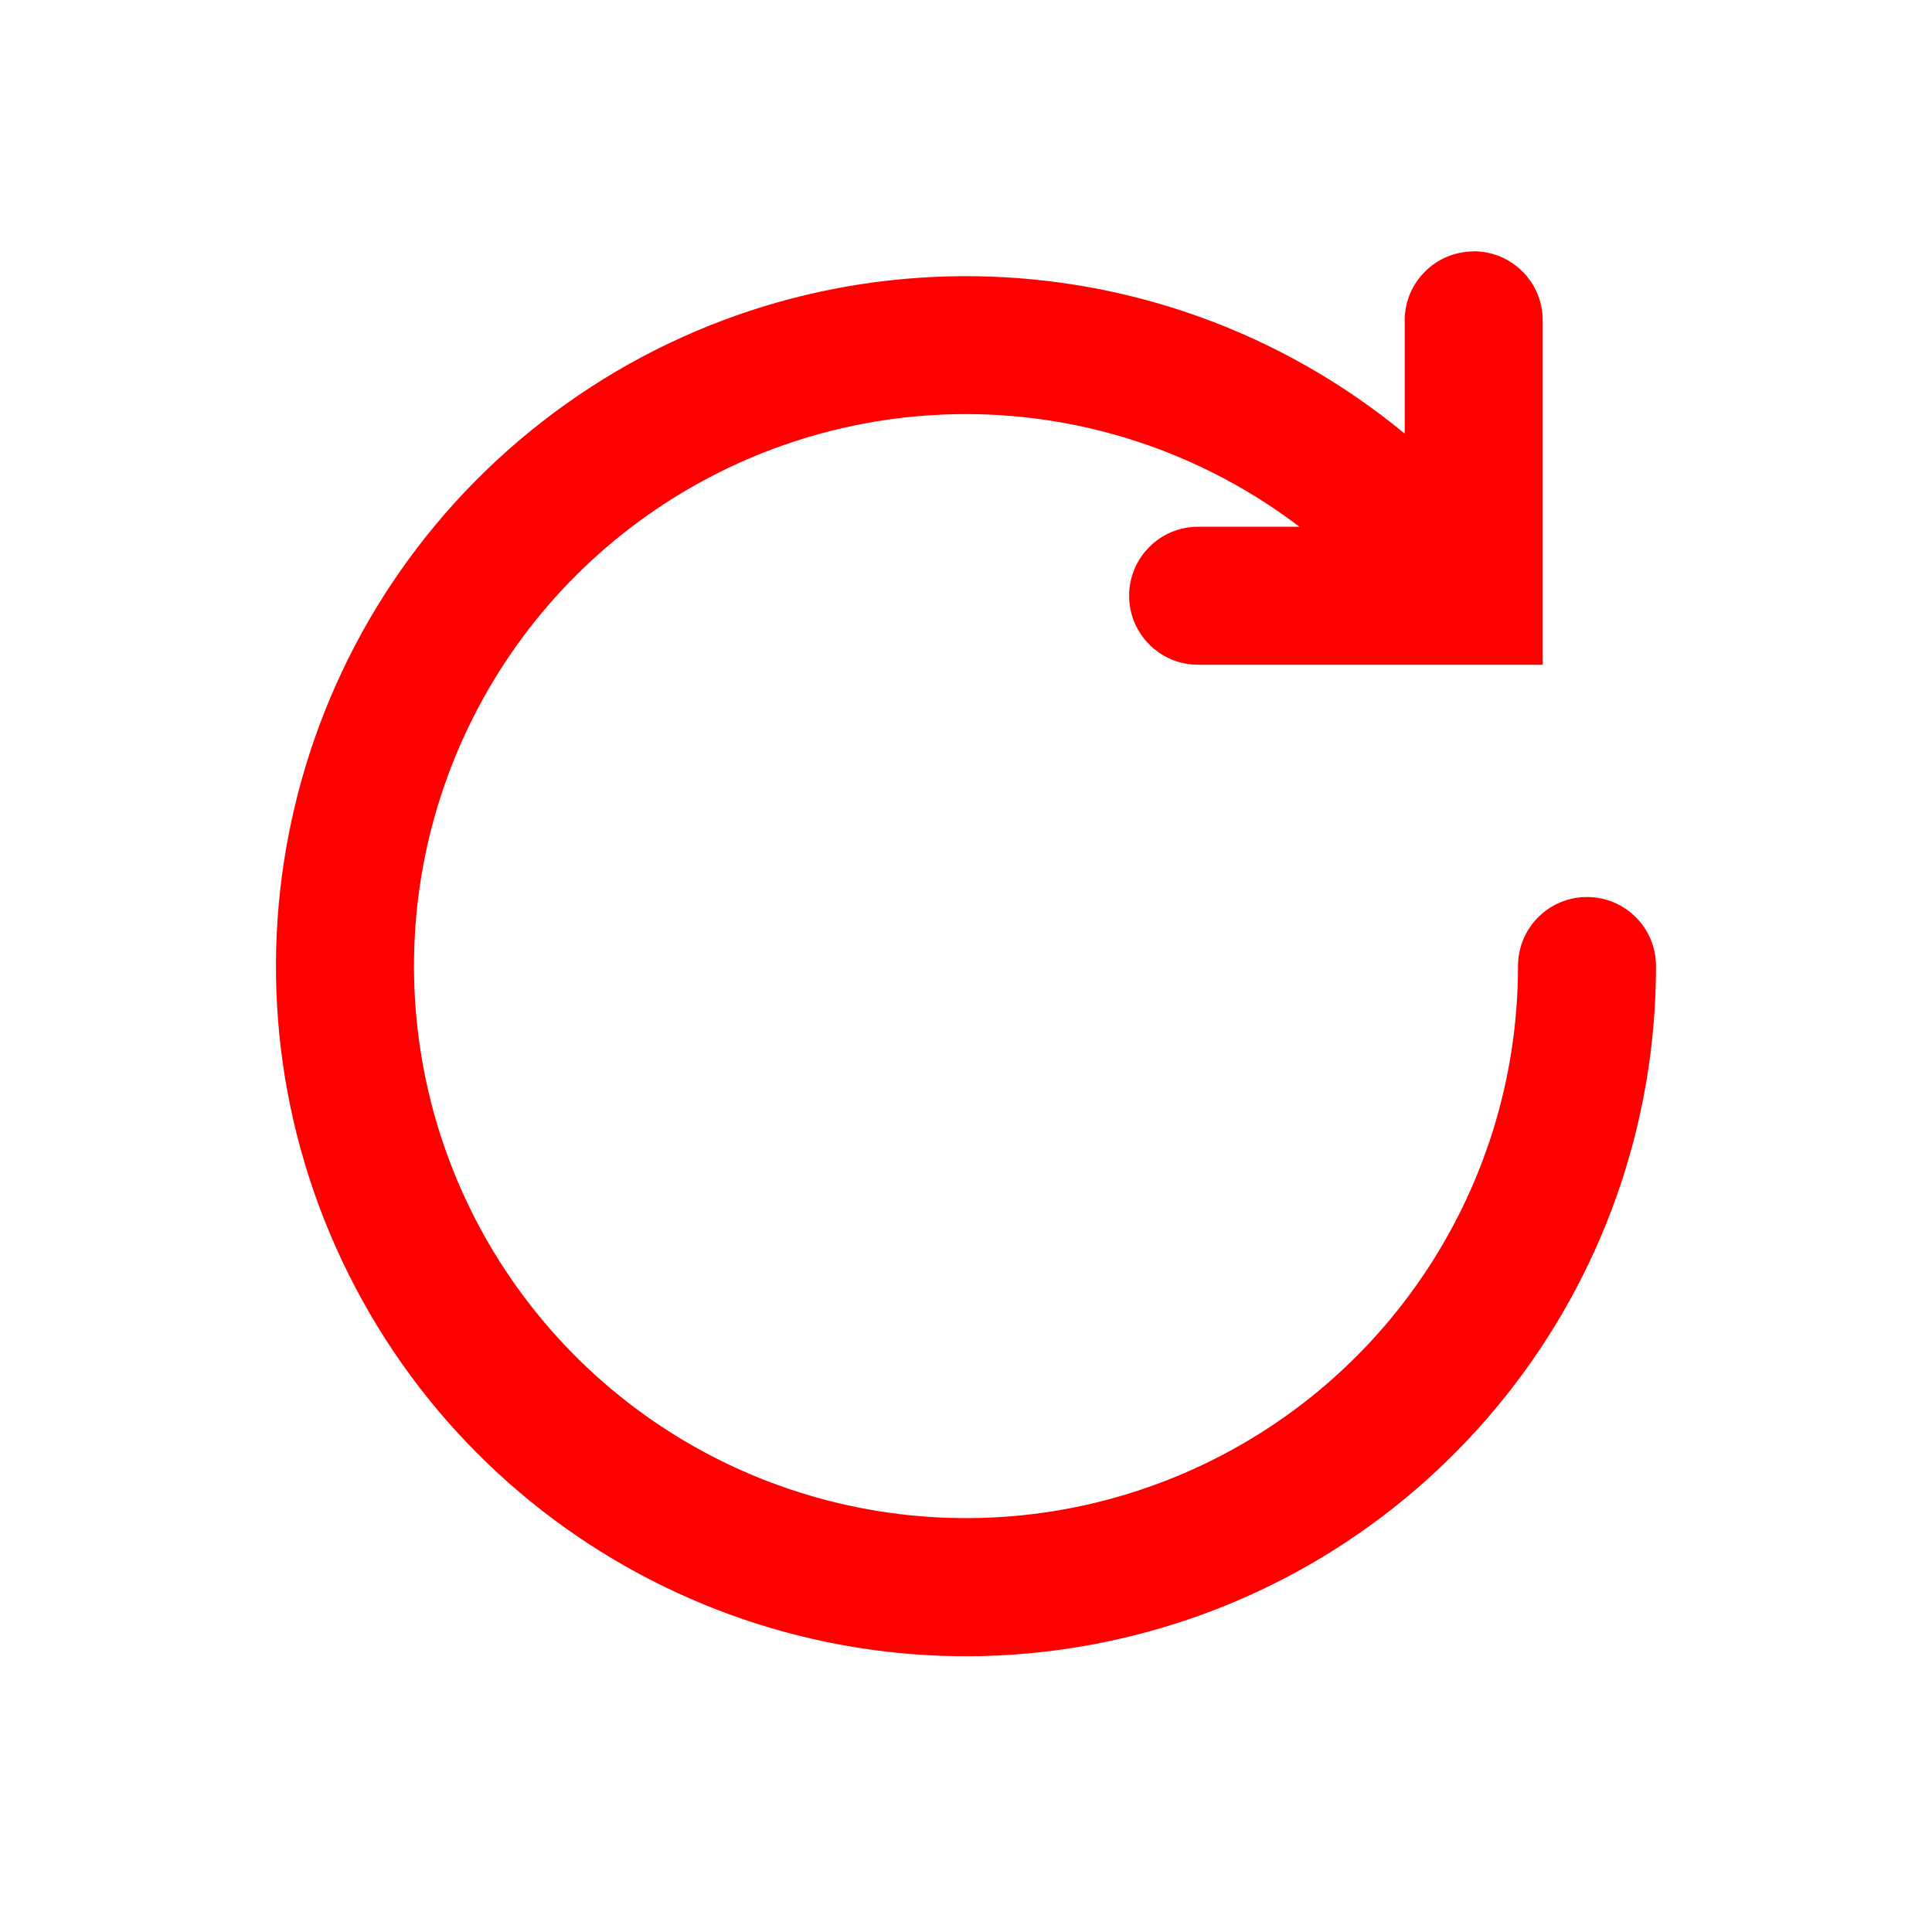
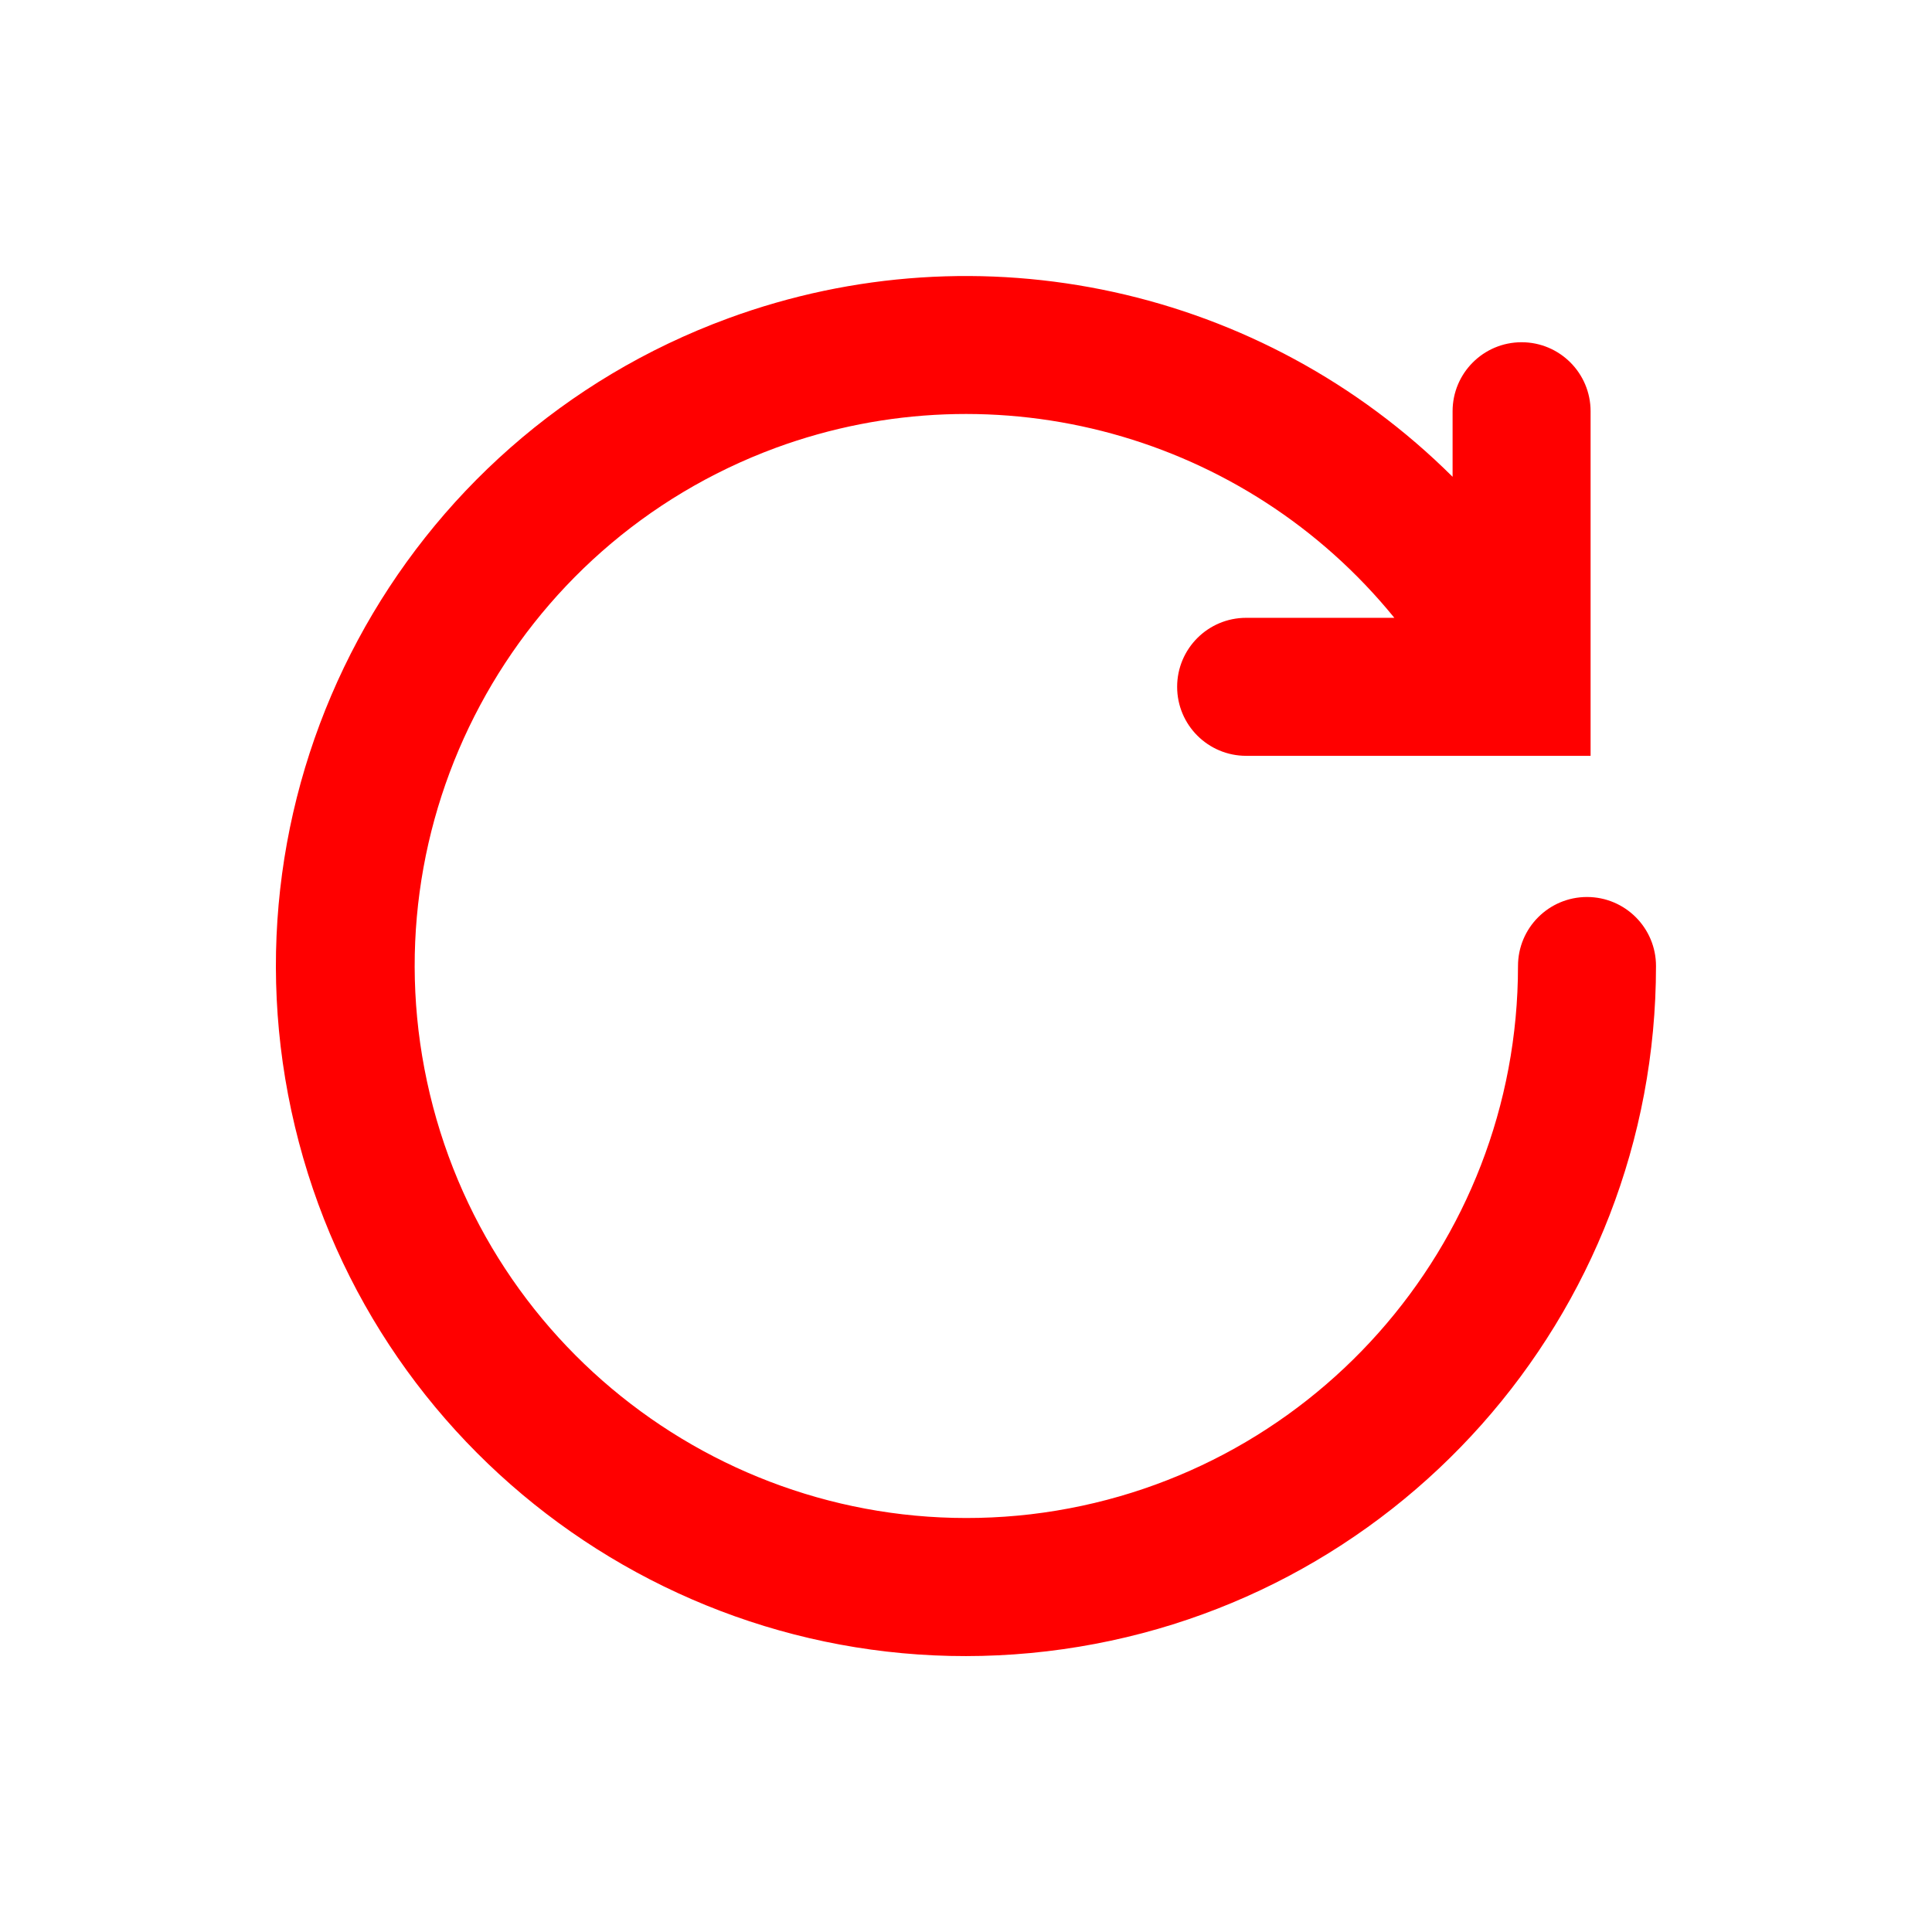
<svg xmlns="http://www.w3.org/2000/svg" width="16" height="16" fill="none" viewBox="0 0 14 14">
-   <path fill="red" d="M10.679 1.821a.5.5 0 0 1 .5.5v2.496H8.682a.5.5 0 1 1 0-1h.734a4 4 0 0 0-2.024-.797A4 4 0 1 0 11 7a.5.5 0 0 1 1 0 5 5 0 1 1-1.821-3.858v-.82a.5.5 0 0 1 .5-.5" />
+   <path fill="red" d="M5.276 2.307a5 5 0 0 1 5.25 1.148V2.98a.5.5 0 0 1 1 0v2.497H9.03a.5.5 0 0 1 0-1h1.074a4 4 0 0 0-4.482-1.232 4.001 4.001 0 0 0 1.847 7.728A4 4 0 0 0 11 7a.5.5 0 0 1 1 0 5 5 0 1 1-6.724-4.693" />
</svg>
